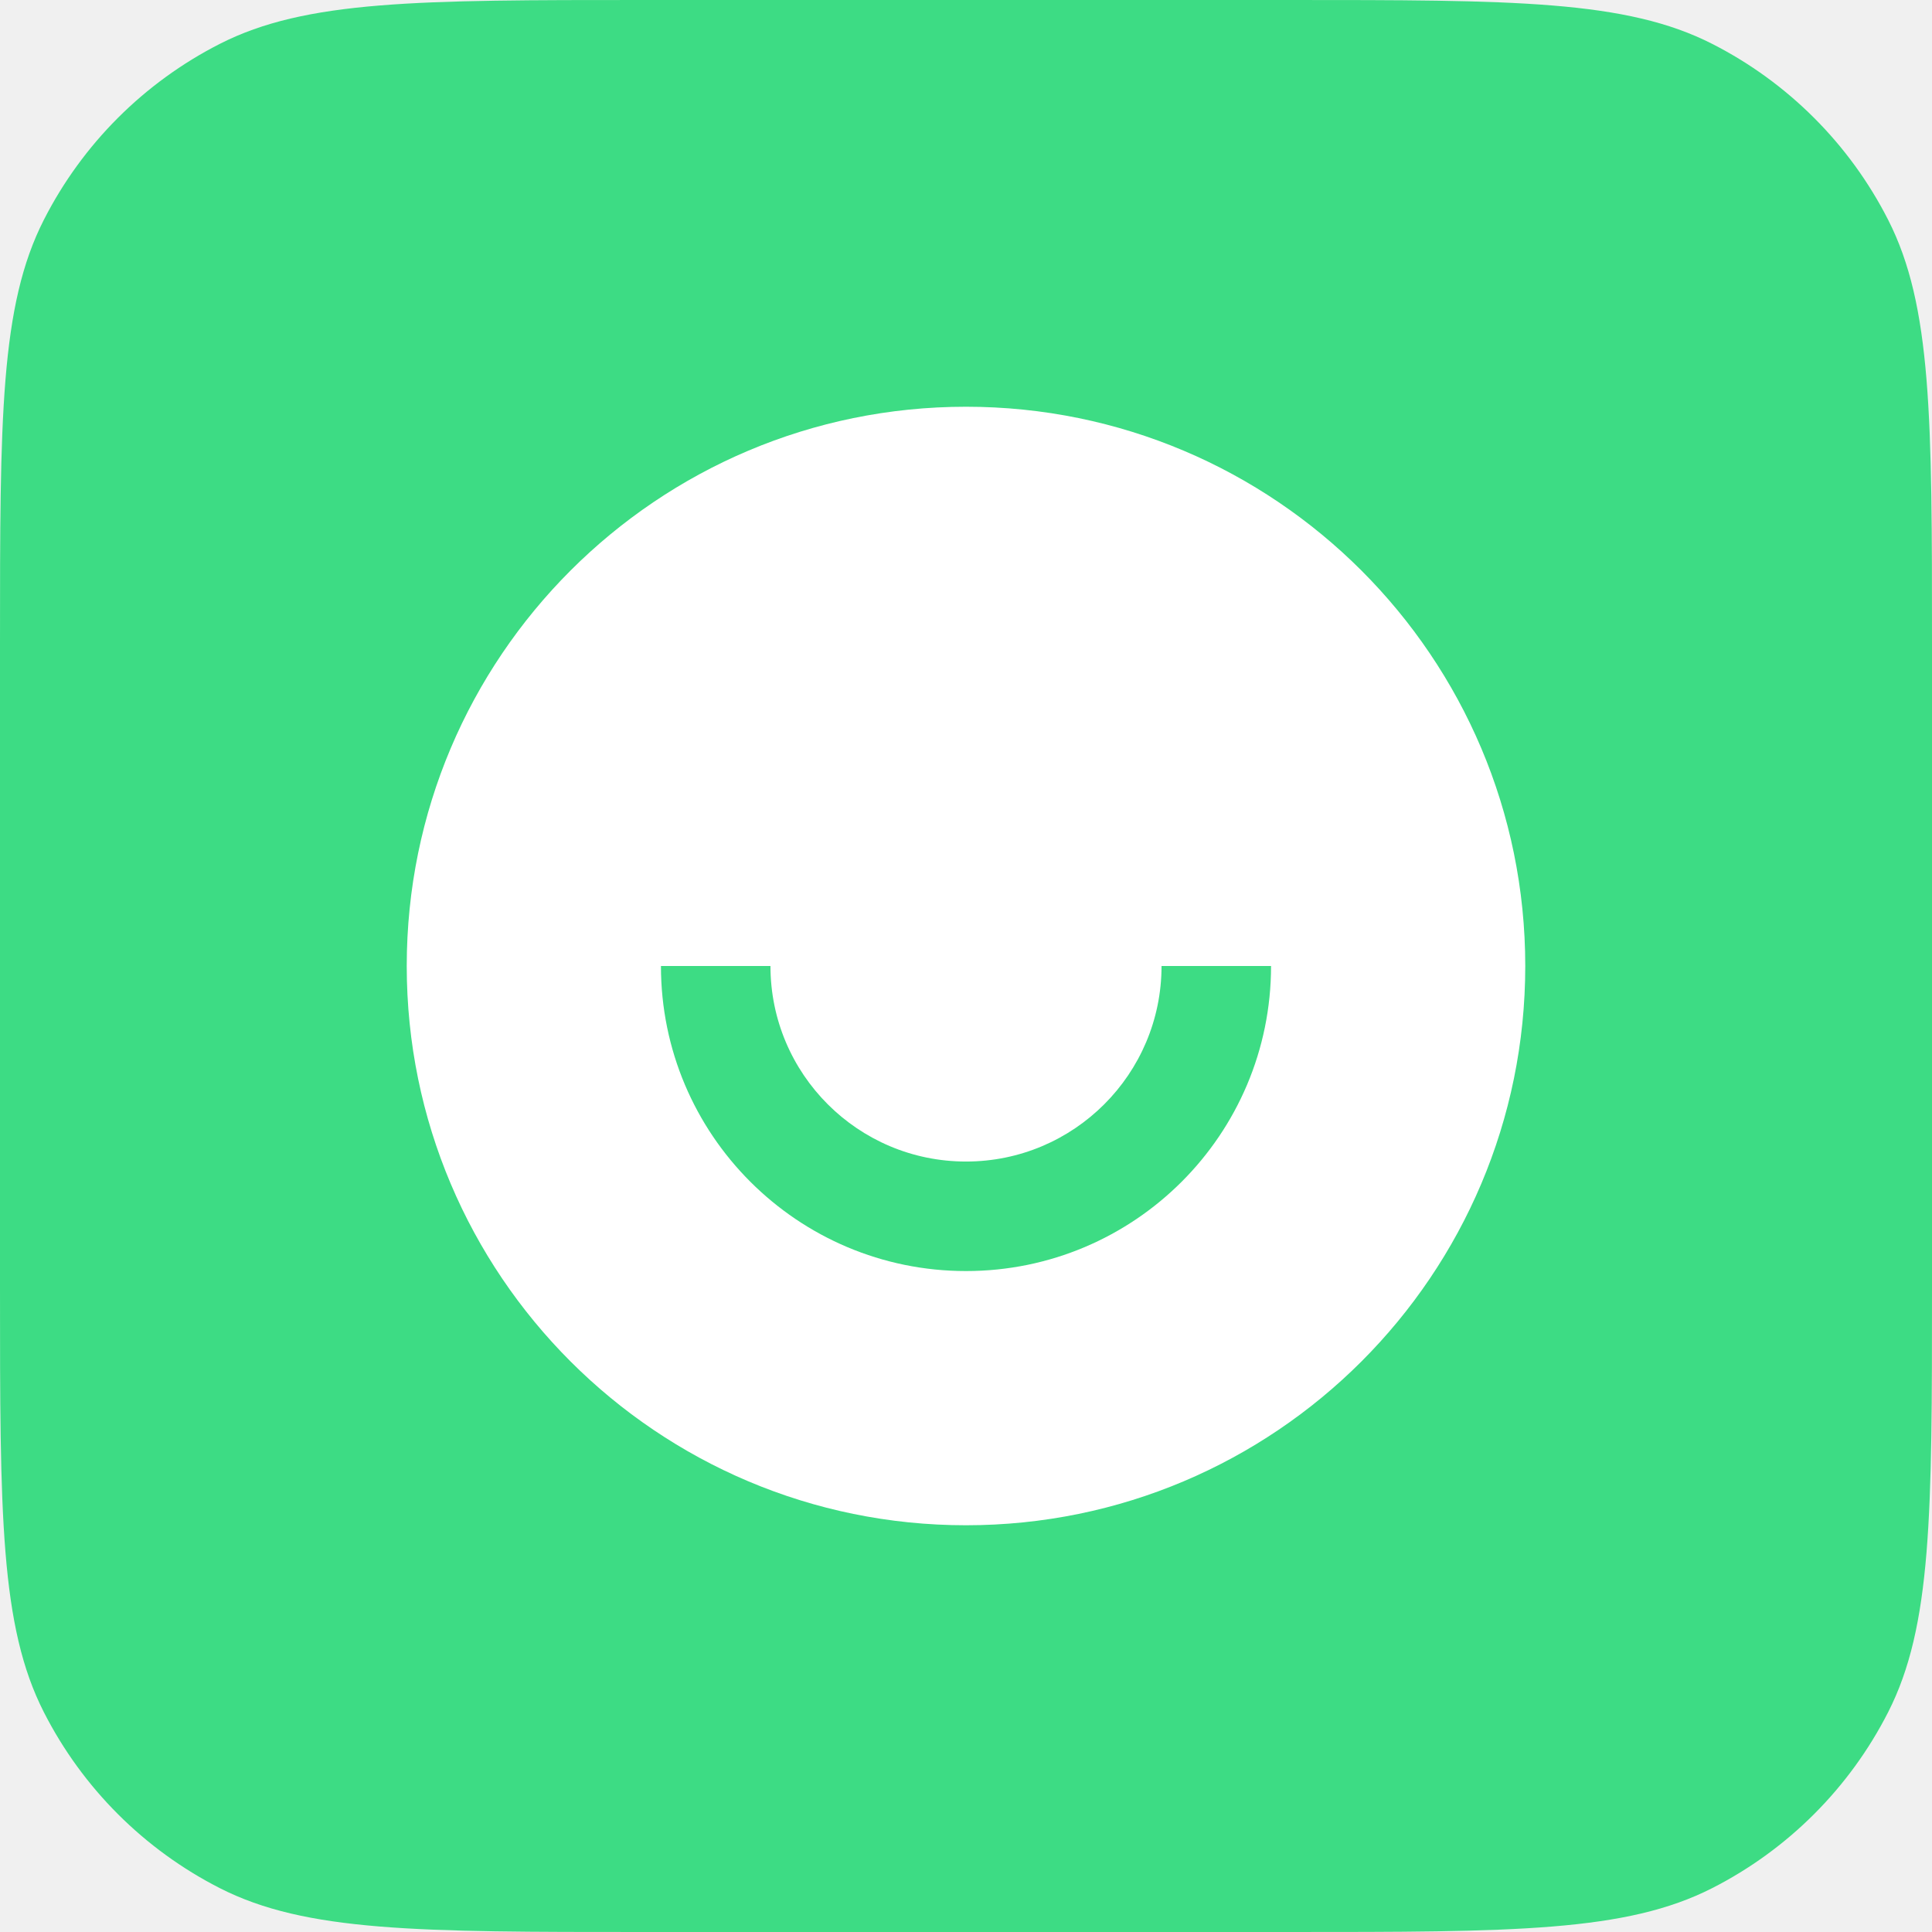
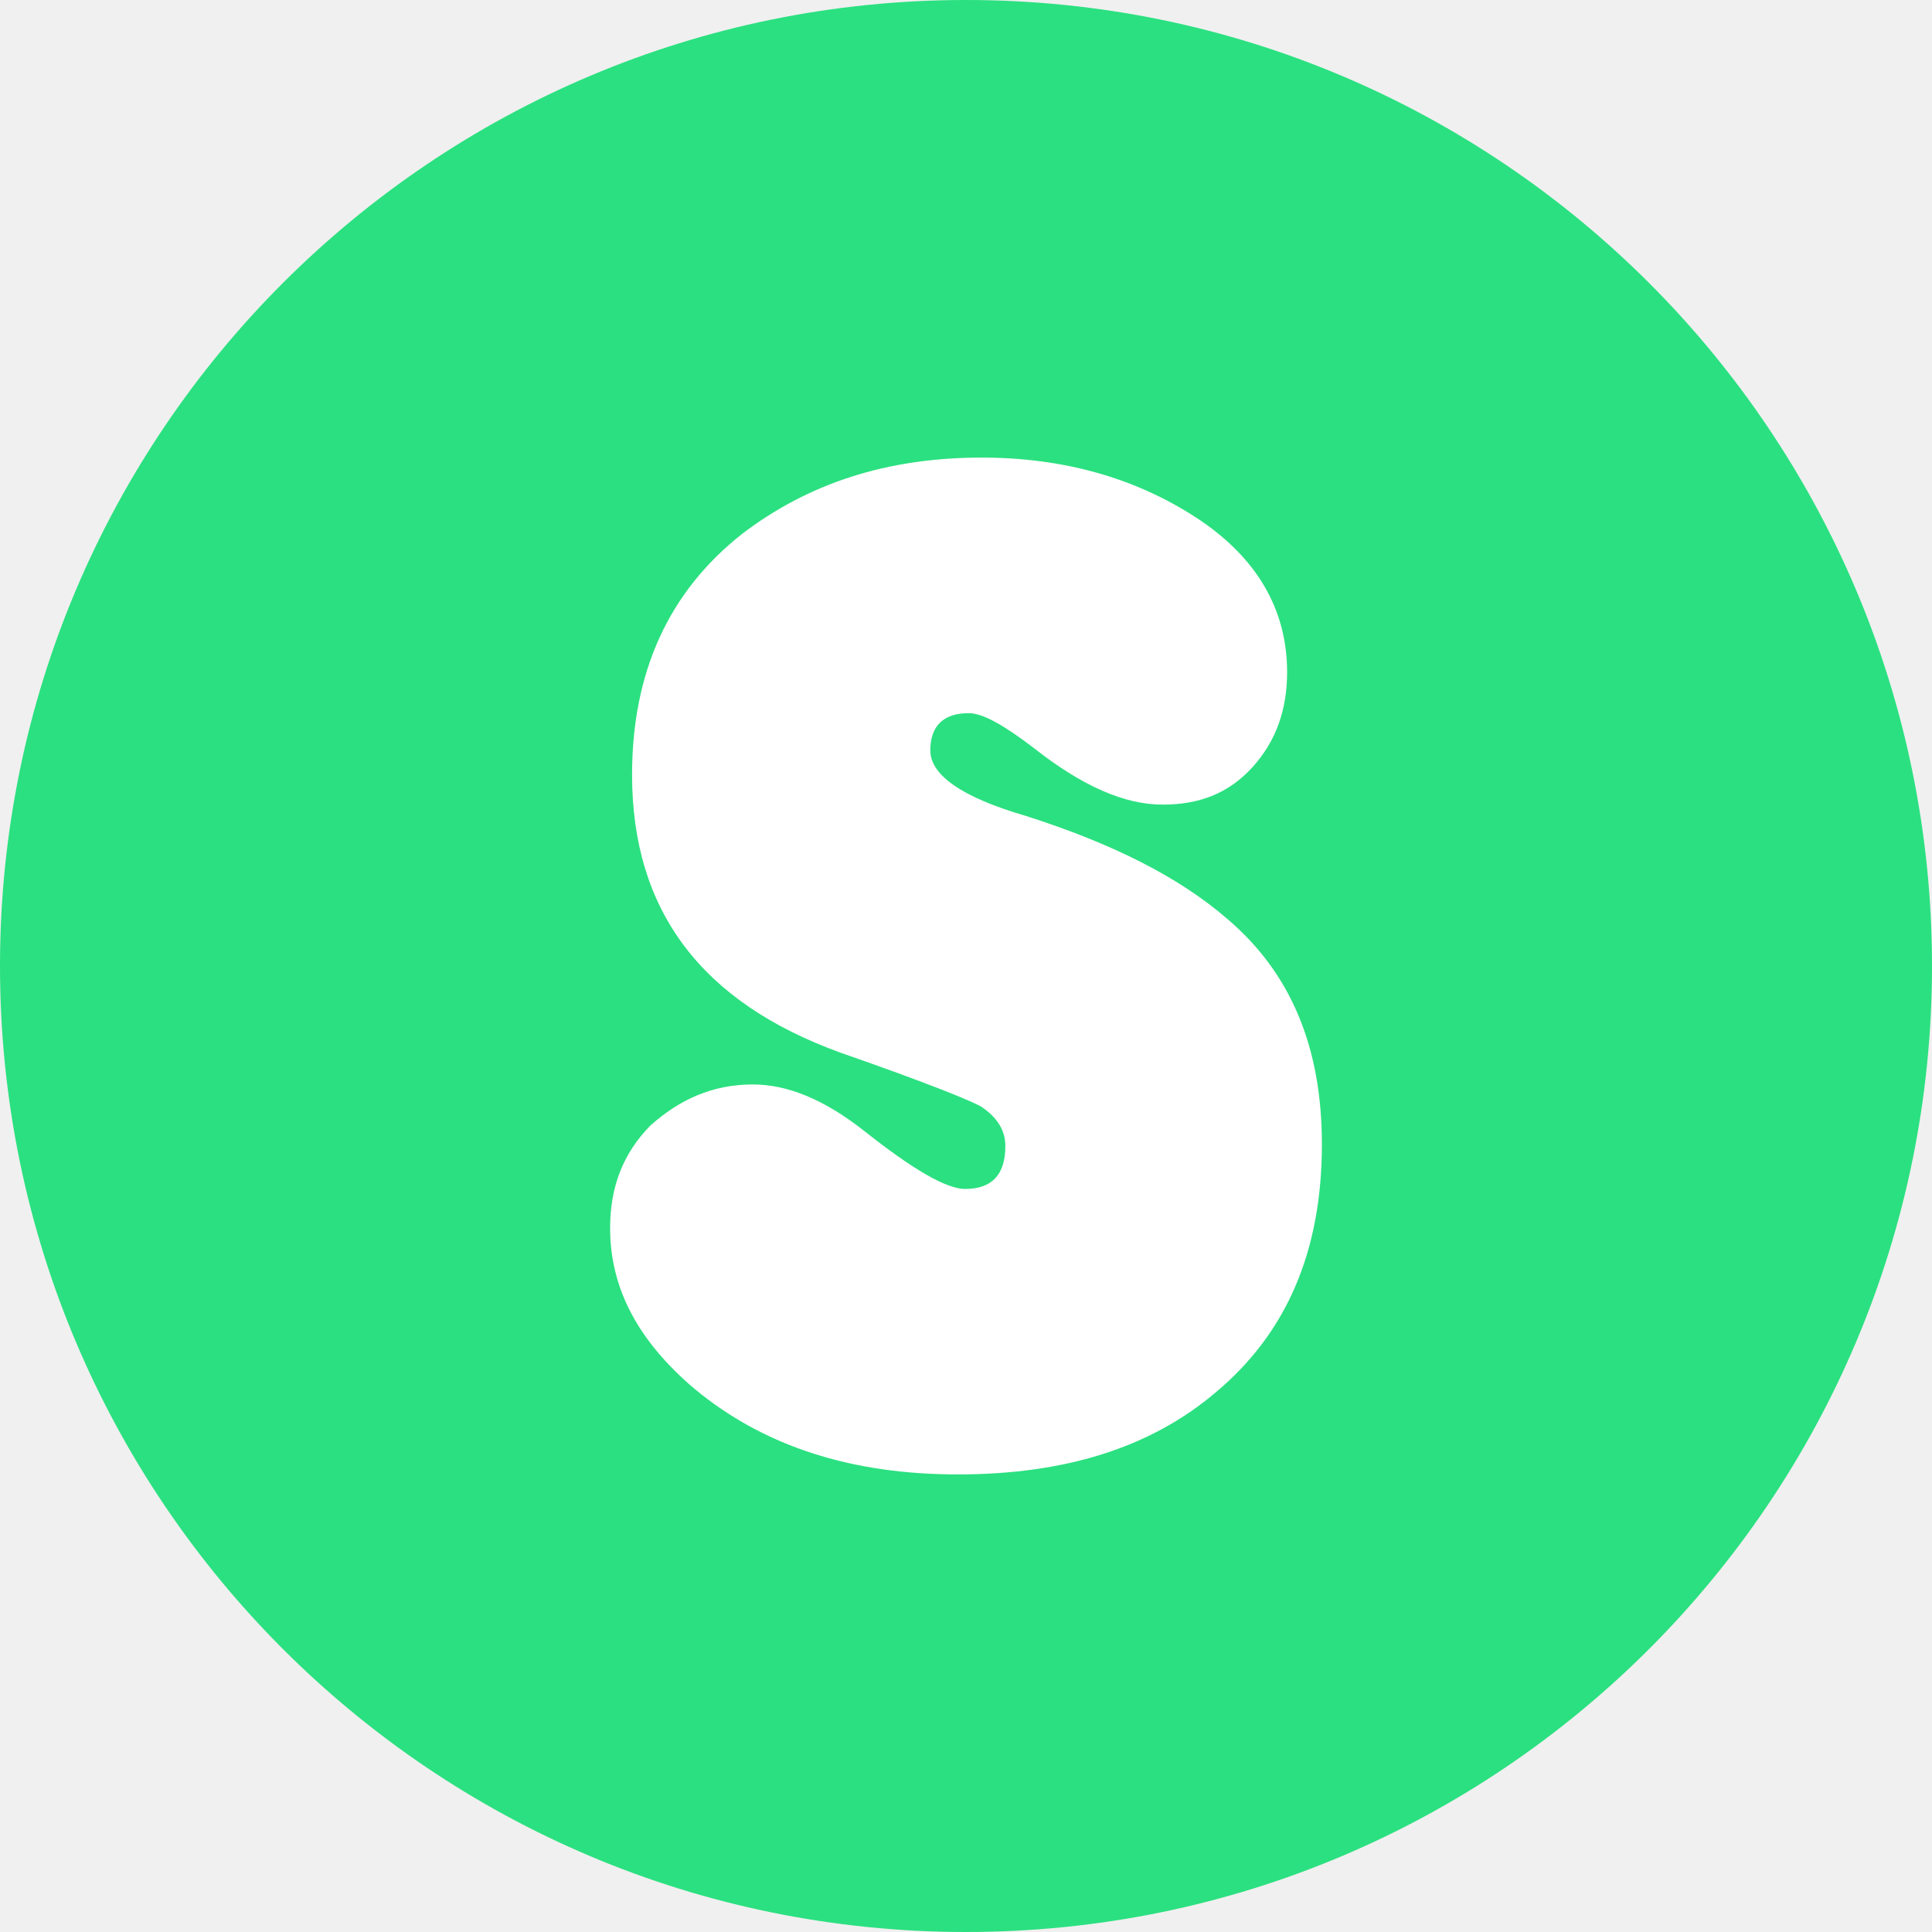
<svg xmlns="http://www.w3.org/2000/svg" width="38" height="38" viewBox="0 0 38 38" fill="none">
-   <path d="M0 12.667C0 8.233 0 6.016 0.863 4.323C1.622 2.833 2.833 1.622 4.323 0.863C6.016 0 8.233 0 12.667 0H25.333C29.767 0 31.984 0 33.677 0.863C35.167 1.622 36.378 2.833 37.137 4.323C38 6.016 38 8.233 38 12.667V25.333C38 29.767 38 31.984 37.137 33.677C36.378 35.167 35.167 36.378 33.677 37.137C31.984 38 29.767 38 25.333 38H12.667C8.233 38 6.016 38 4.323 37.137C2.833 36.378 1.622 35.167 0.863 33.677C0 31.984 0 29.767 0 25.333V12.667Z" fill="#3DDC84" />
-   <circle cx="19" cy="19" r="11" fill="white" />
-   <path fill-rule="evenodd" clip-rule="evenodd" d="M15.154 19C15.154 21.124 16.876 22.846 19 22.846C21.124 22.846 22.846 21.124 22.846 19H25C25 22.314 22.314 25 19 25C15.686 25 13 22.314 13 19H15.154Z" fill="#3DDC84" />
+   <path fill-rule="evenodd" clip-rule="evenodd" d="M19 38C29.493 38 38 29.493 38 19C38 8.507 29.493 0 19 0C8.507 0 0 8.507 0 19C0 29.493 8.507 38 19 38Z" fill="#2BE080" />
+   <path d="M14.807 21.33C15.491 21.33 16.211 21.624 17.003 22.248C17.974 23.018 18.622 23.385 18.982 23.385C19.522 23.385 19.774 23.092 19.774 22.541C19.774 22.248 19.63 21.991 19.306 21.771C19.126 21.661 18.226 21.294 16.535 20.706C13.8 19.716 12.432 17.917 12.432 15.239C12.432 13.22 13.152 11.642 14.591 10.505C15.887 9.514 17.434 9 19.306 9C20.925 9 22.329 9.404 23.517 10.174C24.704 10.945 25.316 11.973 25.316 13.22C25.316 13.954 25.1 14.578 24.632 15.092C24.165 15.605 23.589 15.826 22.869 15.826C22.113 15.826 21.285 15.459 20.35 14.725C19.774 14.284 19.342 14.027 19.054 14.027C18.55 14.027 18.298 14.284 18.298 14.761C18.298 15.239 18.91 15.679 20.17 16.046C21.897 16.596 23.193 17.257 24.128 18.064C25.388 19.128 26 20.596 26 22.505C26 24.596 25.316 26.211 23.913 27.385C22.617 28.486 20.925 29 18.838 29C16.751 29 15.023 28.45 13.655 27.312C12.576 26.395 12 25.367 12 24.156C12 23.349 12.252 22.688 12.792 22.138C13.368 21.624 14.015 21.33 14.807 21.33Z" fill="white" />
</svg>
